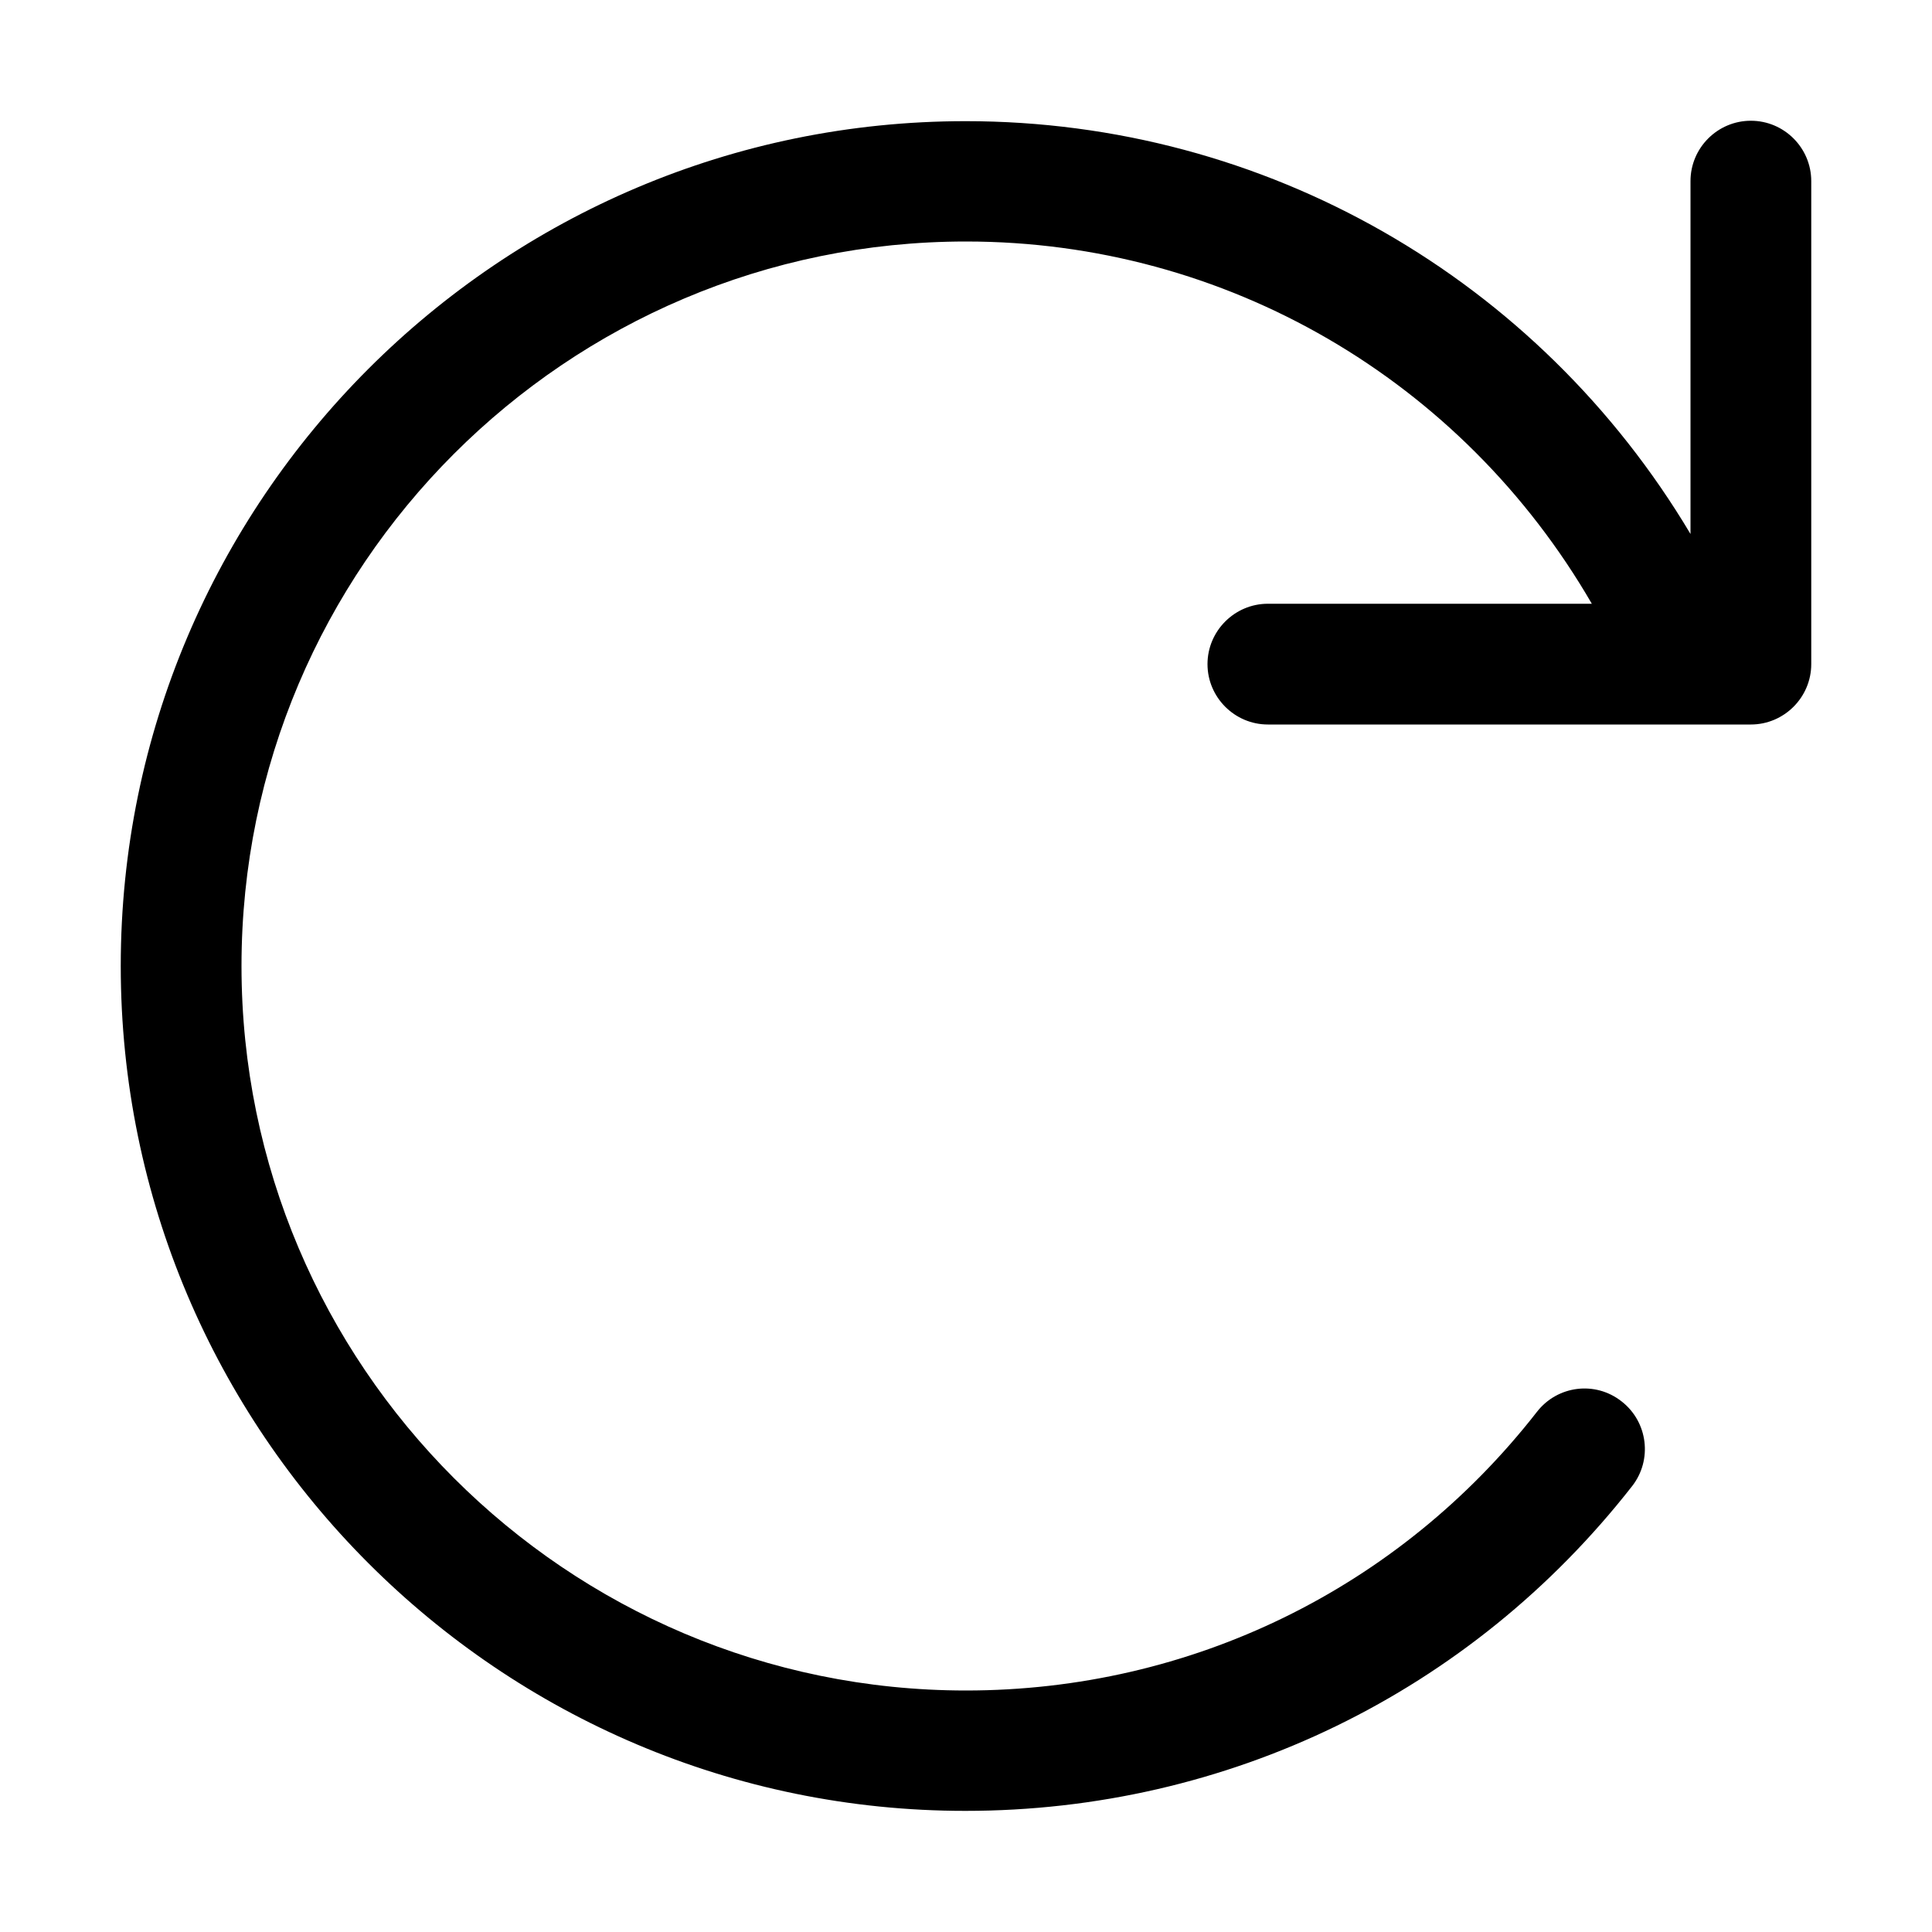
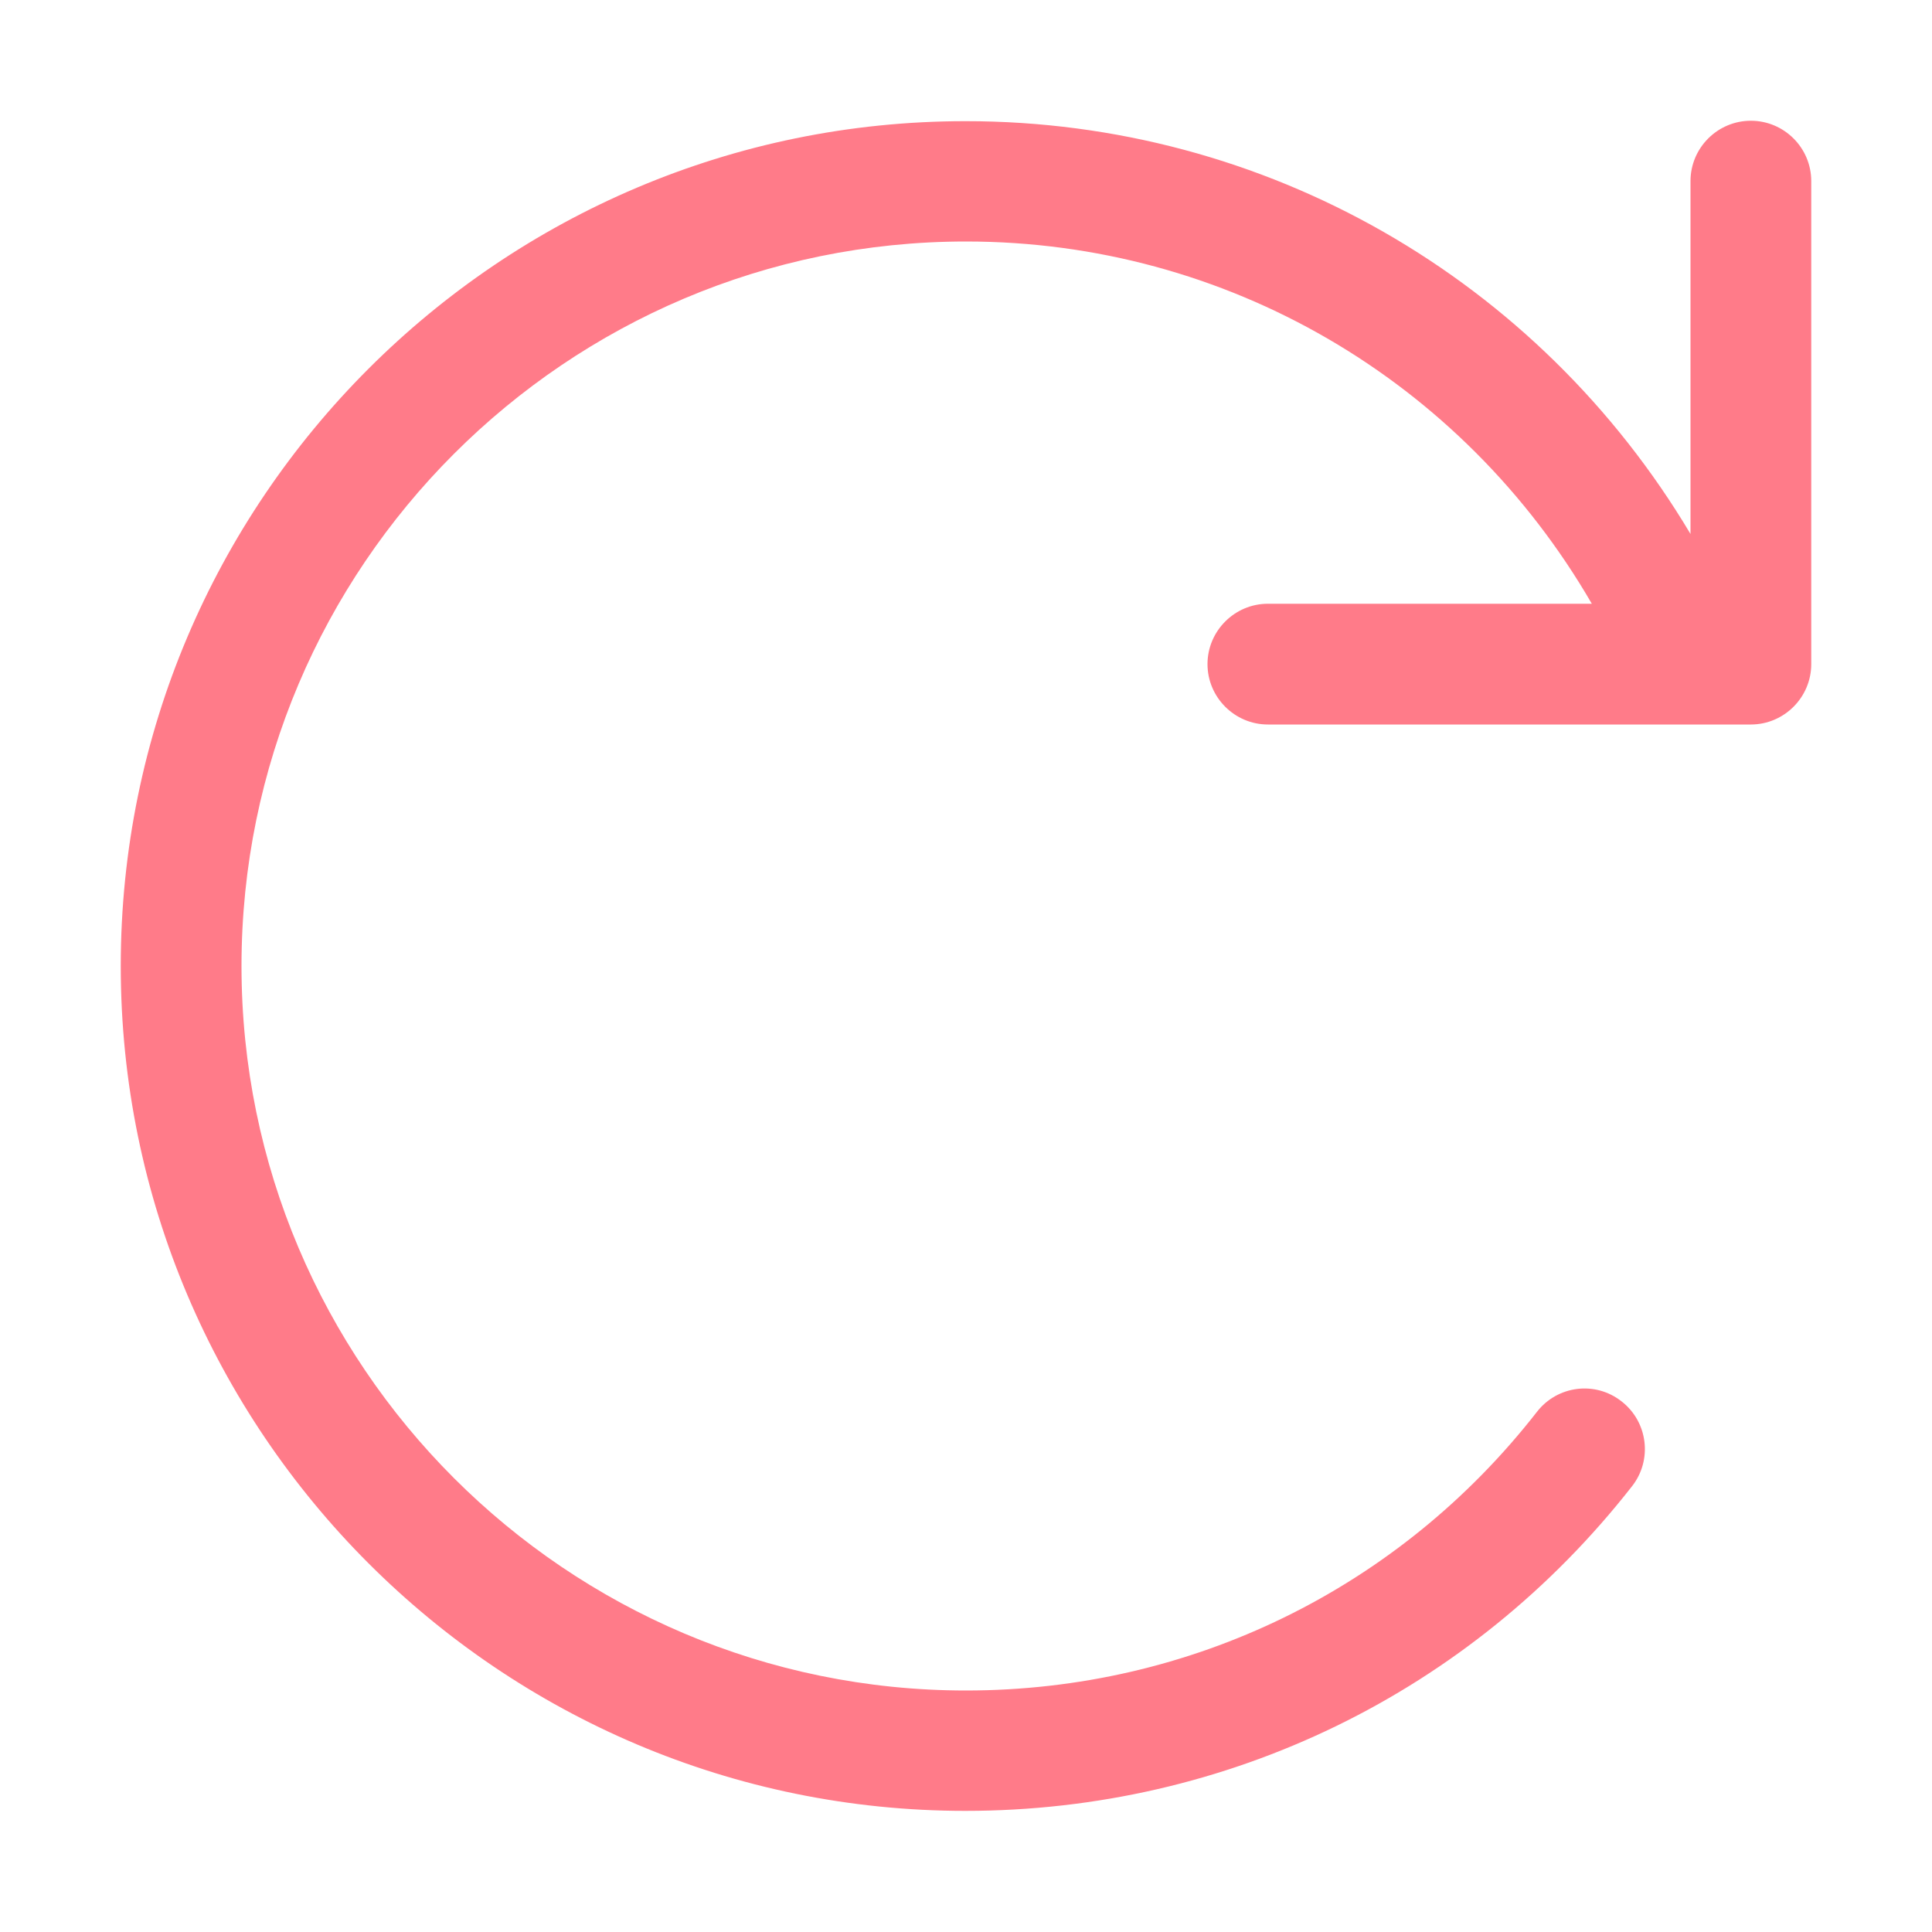
<svg xmlns="http://www.w3.org/2000/svg" viewBox="0 0 512 512">
-   <path d="M255.9 32.11c79.47 0 151.8 41.76 192.1 109.4V48C448 39.16 455.2 32 464 32S480 39.16 480 48v128C480 184.8 472.8 192 464 192h-128C327.2 192 320 184.8 320 176S327.2 160 336 160h85.85C387.5 100.7 324.9 64 256 64C150.1 64 64 150.1 64 256s86.13 192 192 192c59.48 0 114.7-26.91 151.3-73.84c5.438-7 15.48-8.281 22.47-2.75c6.953 5.438 8.187 15.5 2.75 22.44c-42.8 54.75-107.3 86.05-176.7 86.05C132.4 479.9 32 379.5 32 256S132.4 32.11 255.9 32.11z" />
+   <path fill="#FF7B89" d="M255.9 32.11c79.47 0 151.8 41.76 192.1 109.4V48C448 39.16 455.2 32 464 32S480 39.16 480 48v128C480 184.8 472.8 192 464 192h-128C327.2 192 320 184.8 320 176S327.2 160 336 160h85.85C387.5 100.7 324.9 64 256 64C150.1 64 64 150.1 64 256s86.13 192 192 192c59.48 0 114.7-26.91 151.3-73.84c5.438-7 15.48-8.281 22.47-2.75c6.953 5.438 8.187 15.5 2.75 22.44c-42.8 54.75-107.3 86.05-176.7 86.05C132.4 479.9 32 379.5 32 256S132.4 32.11 255.9 32.11z" />
</svg>
